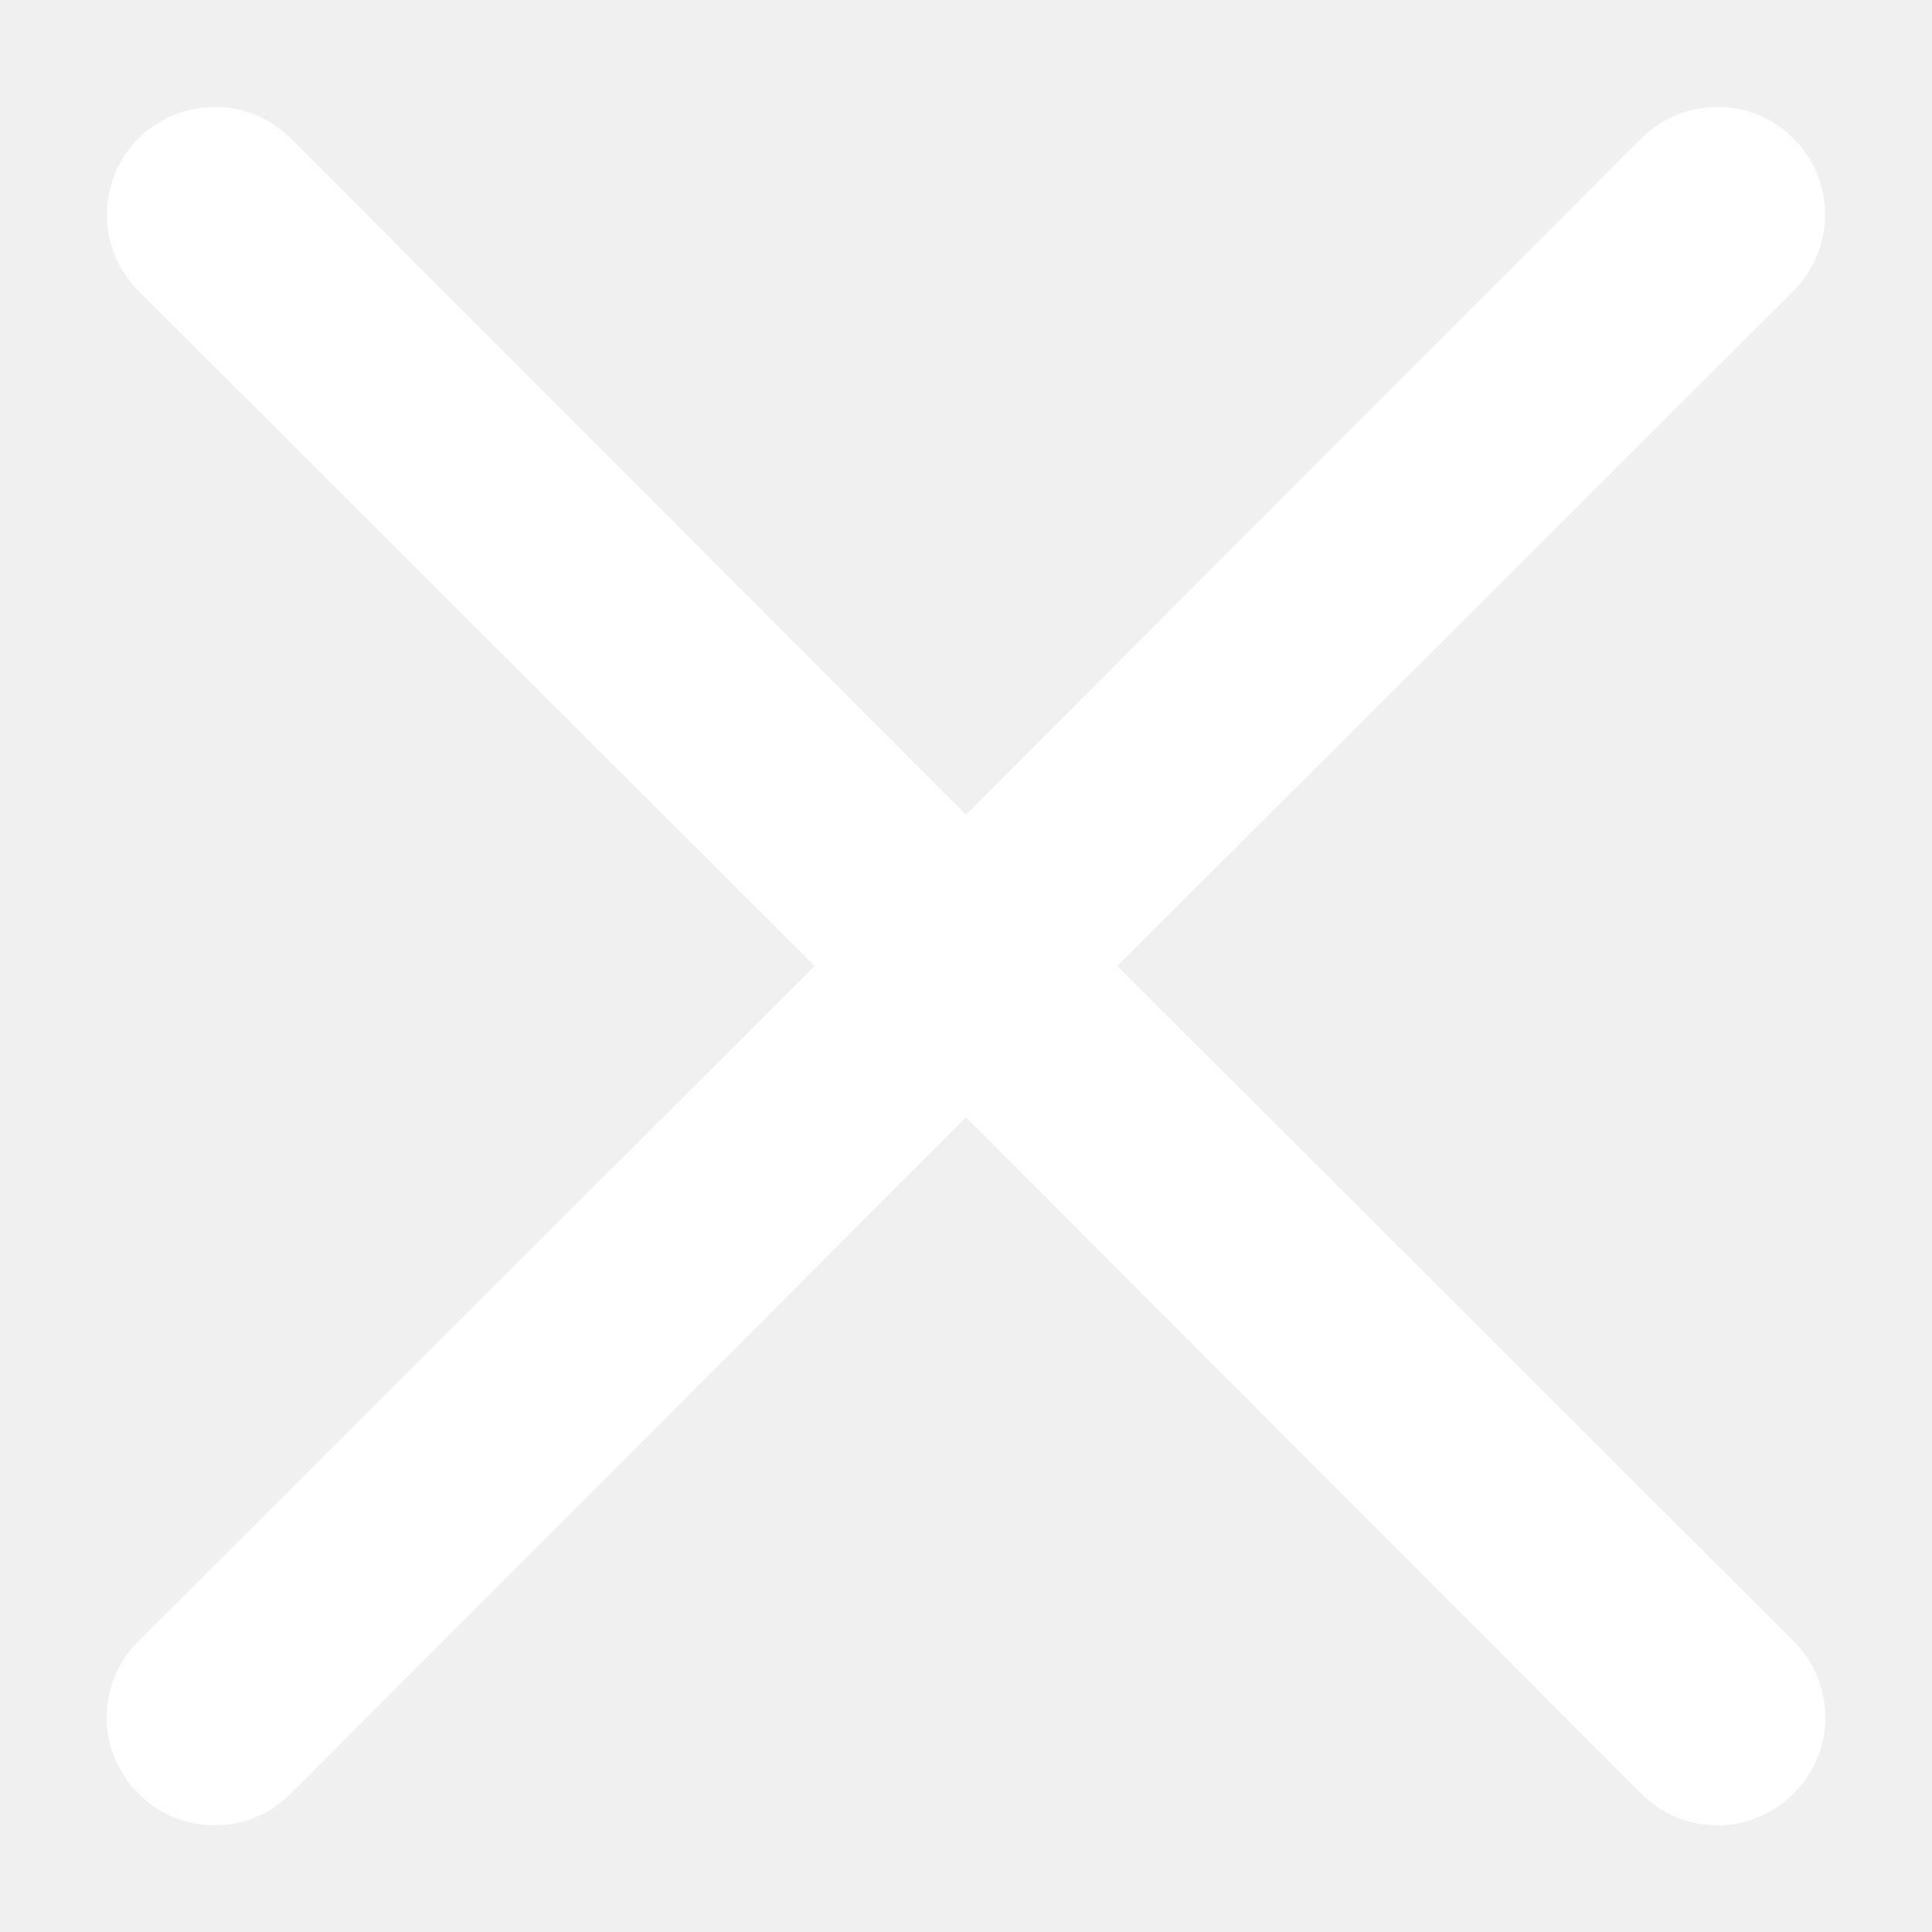
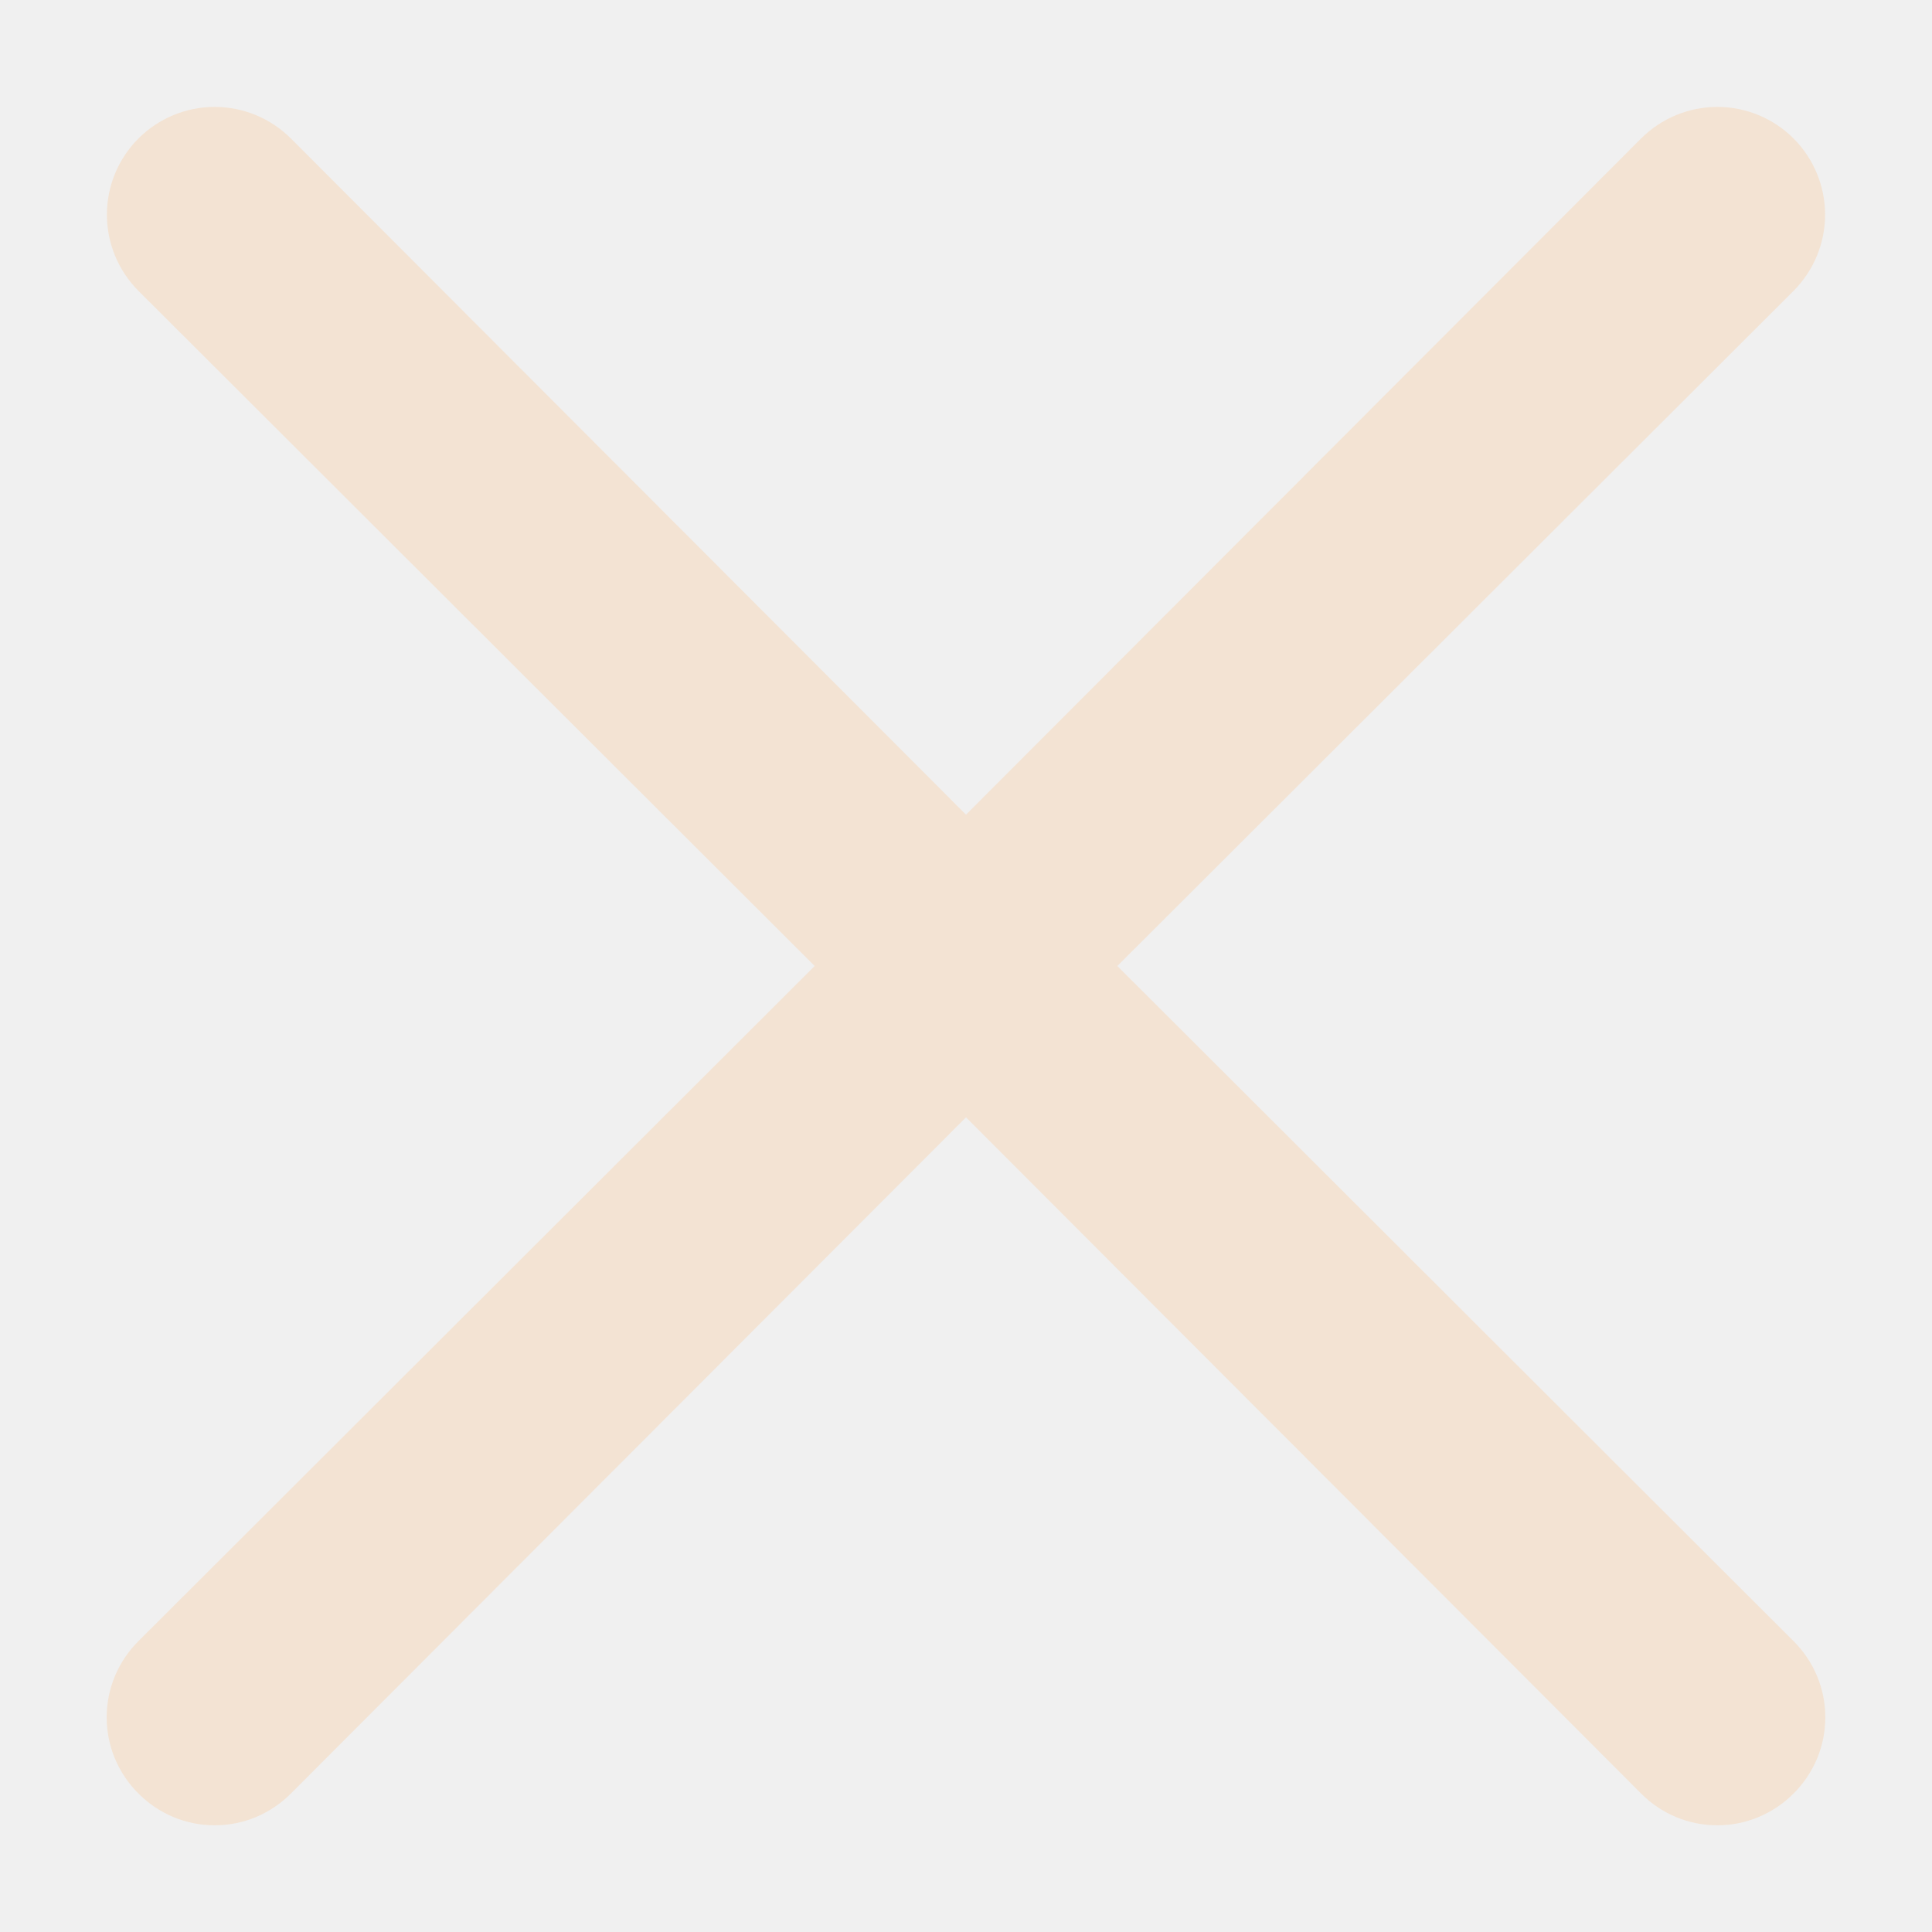
- <svg xmlns="http://www.w3.org/2000/svg" width="18" height="18" viewBox="0 0 18 18" fill="#FFF">
-   <path d="M10.41 9L16.71 2.71C16.898 2.522 17.004 2.266 17.004 2C17.004 1.734 16.898 1.478 16.71 1.29C16.522 1.102 16.266 0.996 16 0.996C15.734 0.996 15.478 1.102 15.29 1.29L9 7.59L2.71 1.29C2.522 1.102 2.266 0.996 2 0.996C1.734 0.996 1.478 1.102 1.29 1.29C1.102 1.478 0.996 1.734 0.996 2C0.996 2.266 1.102 2.522 1.29 2.71L7.59 9L1.29 15.29C1.196 15.383 1.122 15.494 1.071 15.615C1.02 15.737 0.994 15.868 0.994 16C0.994 16.132 1.02 16.263 1.071 16.385C1.122 16.506 1.196 16.617 1.29 16.71C1.383 16.804 1.494 16.878 1.615 16.929C1.737 16.98 1.868 17.006 2 17.006C2.132 17.006 2.263 16.98 2.385 16.929C2.506 16.878 2.617 16.804 2.71 16.71L9 10.41L15.29 16.71C15.383 16.804 15.493 16.878 15.615 16.929C15.737 16.98 15.868 17.006 16 17.006C16.132 17.006 16.263 16.98 16.384 16.929C16.506 16.878 16.617 16.804 16.71 16.71C16.804 16.617 16.878 16.506 16.929 16.385C16.98 16.263 17.006 16.132 17.006 16C17.006 15.868 16.98 15.737 16.929 15.615C16.878 15.494 16.804 15.383 16.71 15.29L10.41 9Z" fill="#FFFFFF" />
+ <svg xmlns="http://www.w3.org/2000/svg" width="18" height="18" viewBox="0 0 18 18" fill="#f3e3d3">
+   <path d="M10.41 9L16.71 2.71C16.898 2.522 17.004 2.266 17.004 2C17.004 1.734 16.898 1.478 16.71 1.29C16.522 1.102 16.266 0.996 16 0.996C15.734 0.996 15.478 1.102 15.29 1.29L9 7.59L2.71 1.29C2.522 1.102 2.266 0.996 2 0.996C1.734 0.996 1.478 1.102 1.29 1.29C1.102 1.478 0.996 1.734 0.996 2C0.996 2.266 1.102 2.522 1.29 2.71L7.59 9L1.29 15.29C1.196 15.383 1.122 15.494 1.071 15.615C1.02 15.737 0.994 15.868 0.994 16C0.994 16.132 1.02 16.263 1.071 16.385C1.122 16.506 1.196 16.617 1.29 16.71C1.383 16.804 1.494 16.878 1.615 16.929C1.737 16.98 1.868 17.006 2 17.006C2.132 17.006 2.263 16.98 2.385 16.929C2.506 16.878 2.617 16.804 2.71 16.71L9 10.41L15.29 16.71C15.383 16.804 15.493 16.878 15.615 16.929C15.737 16.98 15.868 17.006 16 17.006C16.132 17.006 16.263 16.98 16.384 16.929C16.506 16.878 16.617 16.804 16.71 16.71C16.804 16.617 16.878 16.506 16.929 16.385C16.98 16.263 17.006 16.132 17.006 16C17.006 15.868 16.98 15.737 16.929 15.615C16.878 15.494 16.804 15.383 16.71 15.29L10.41 9Z" fill="#f3e3d3" />
</svg>
